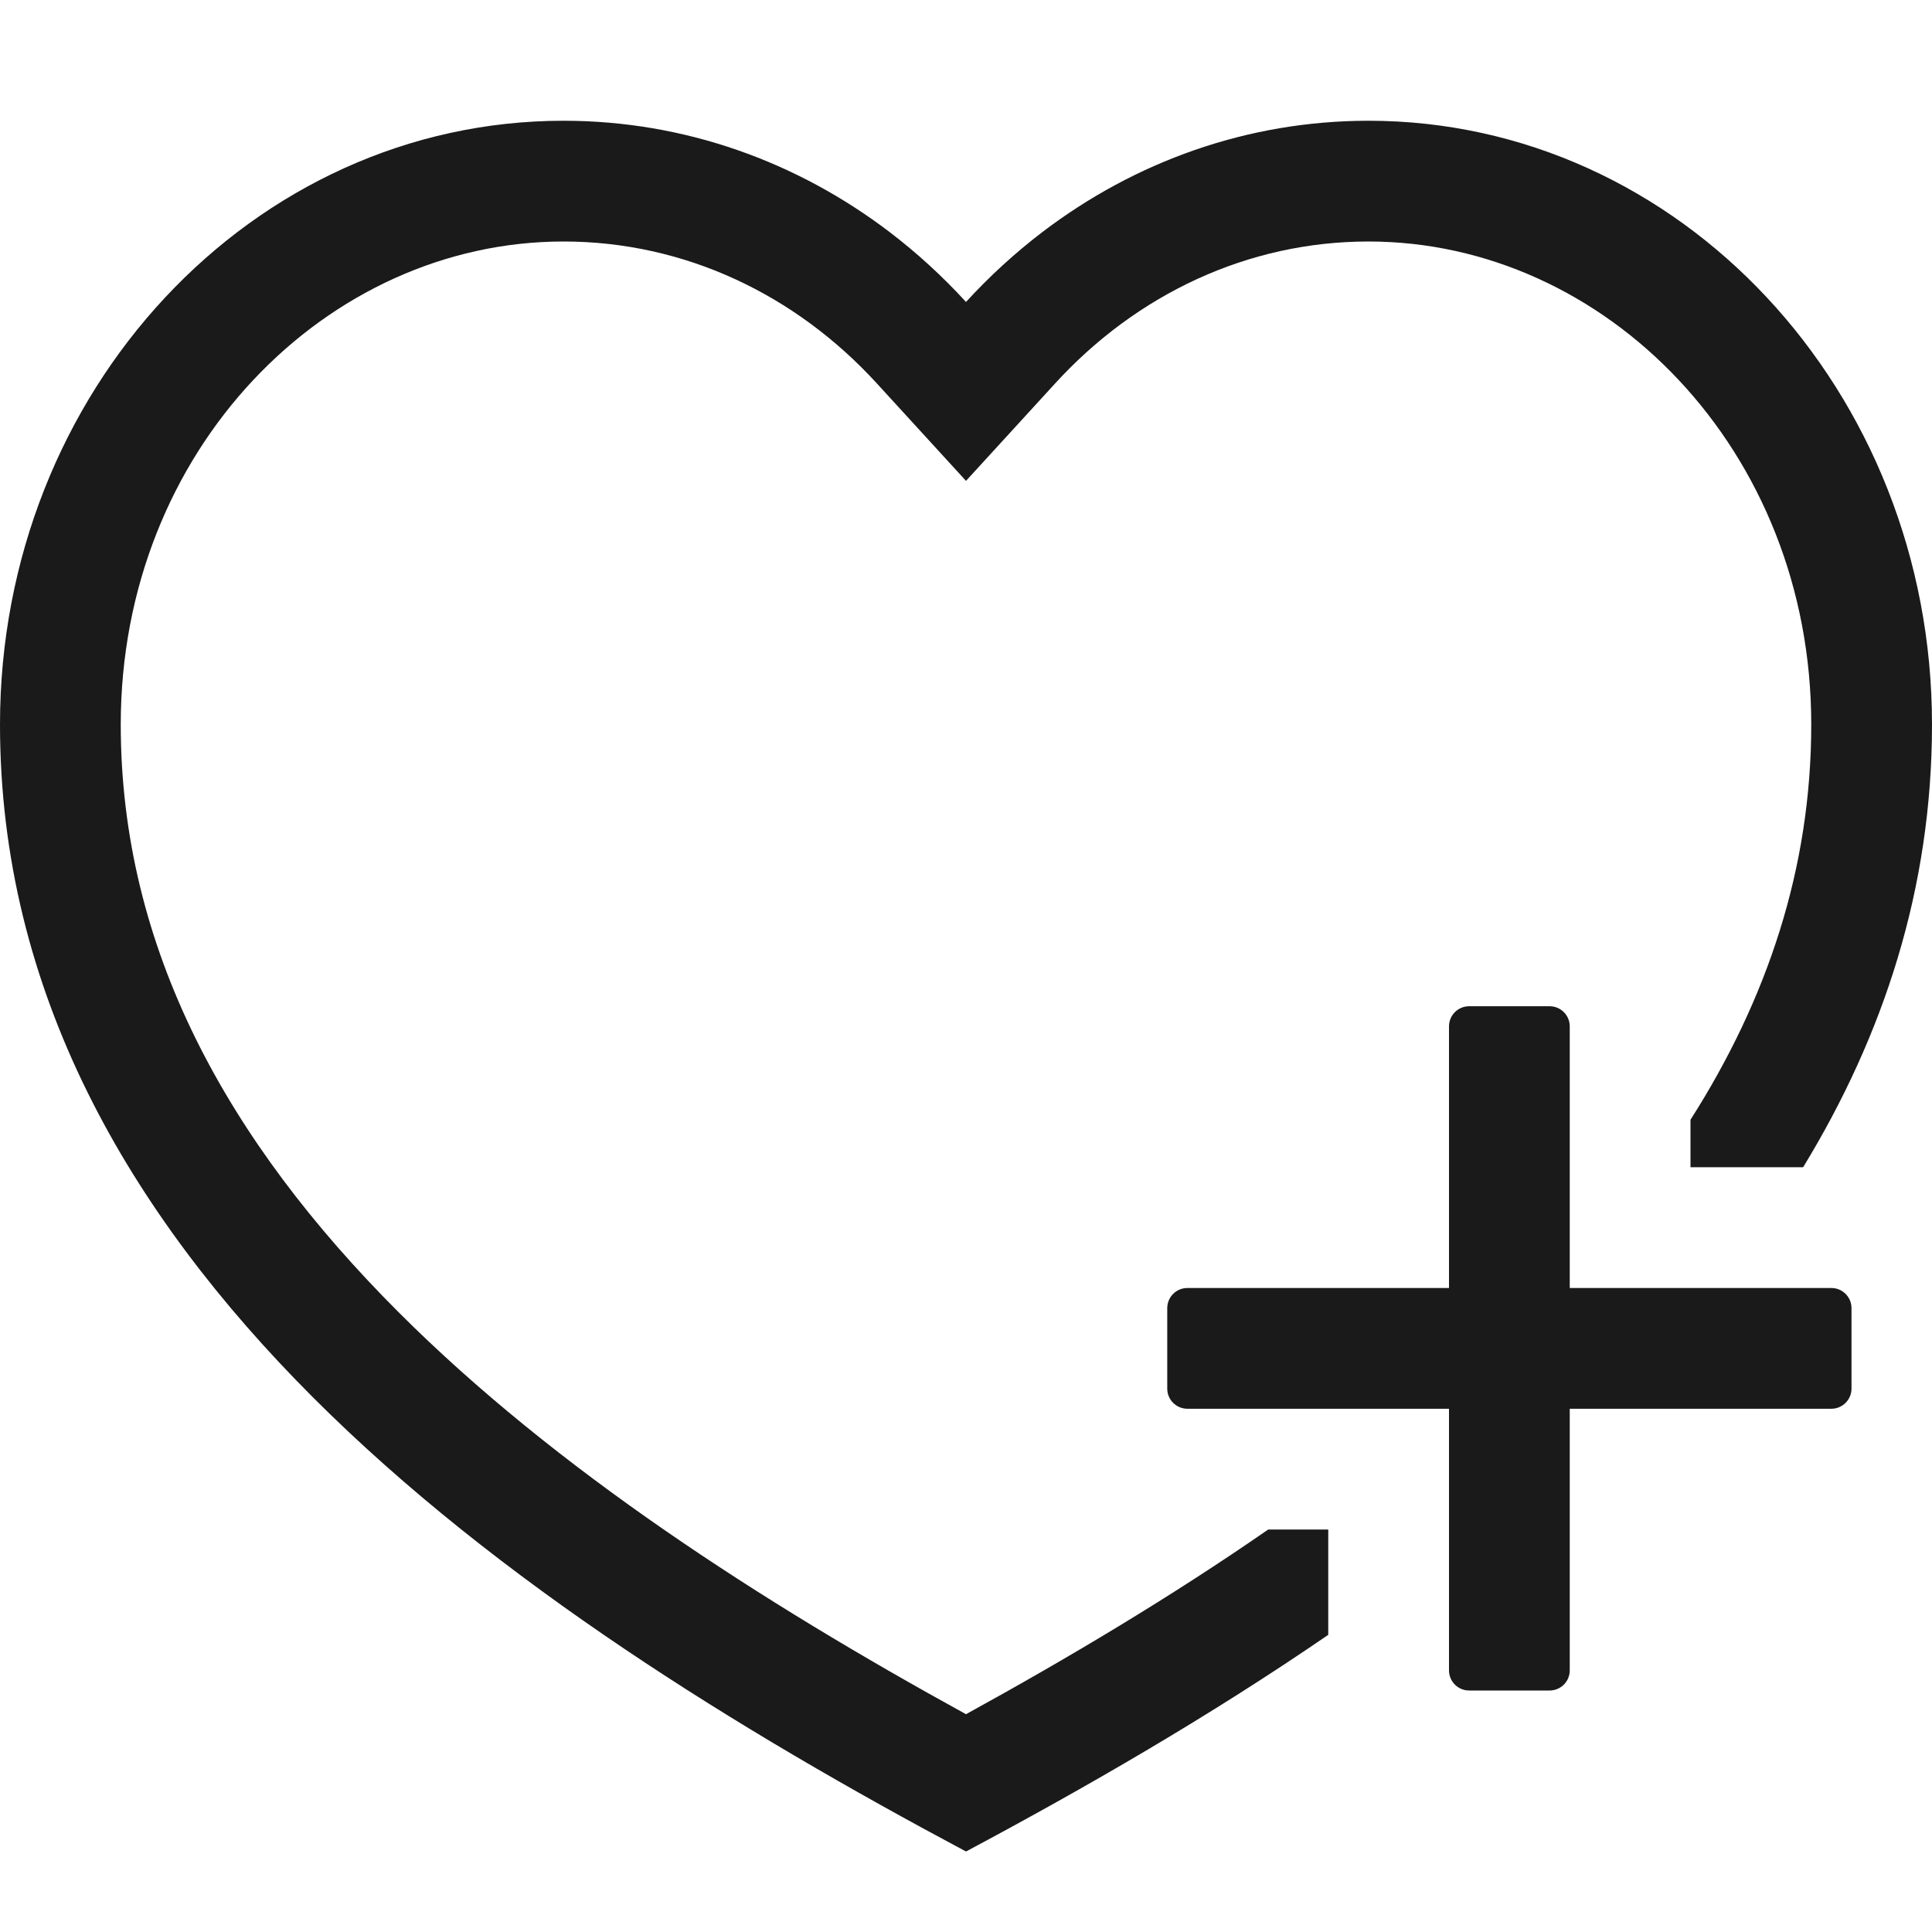
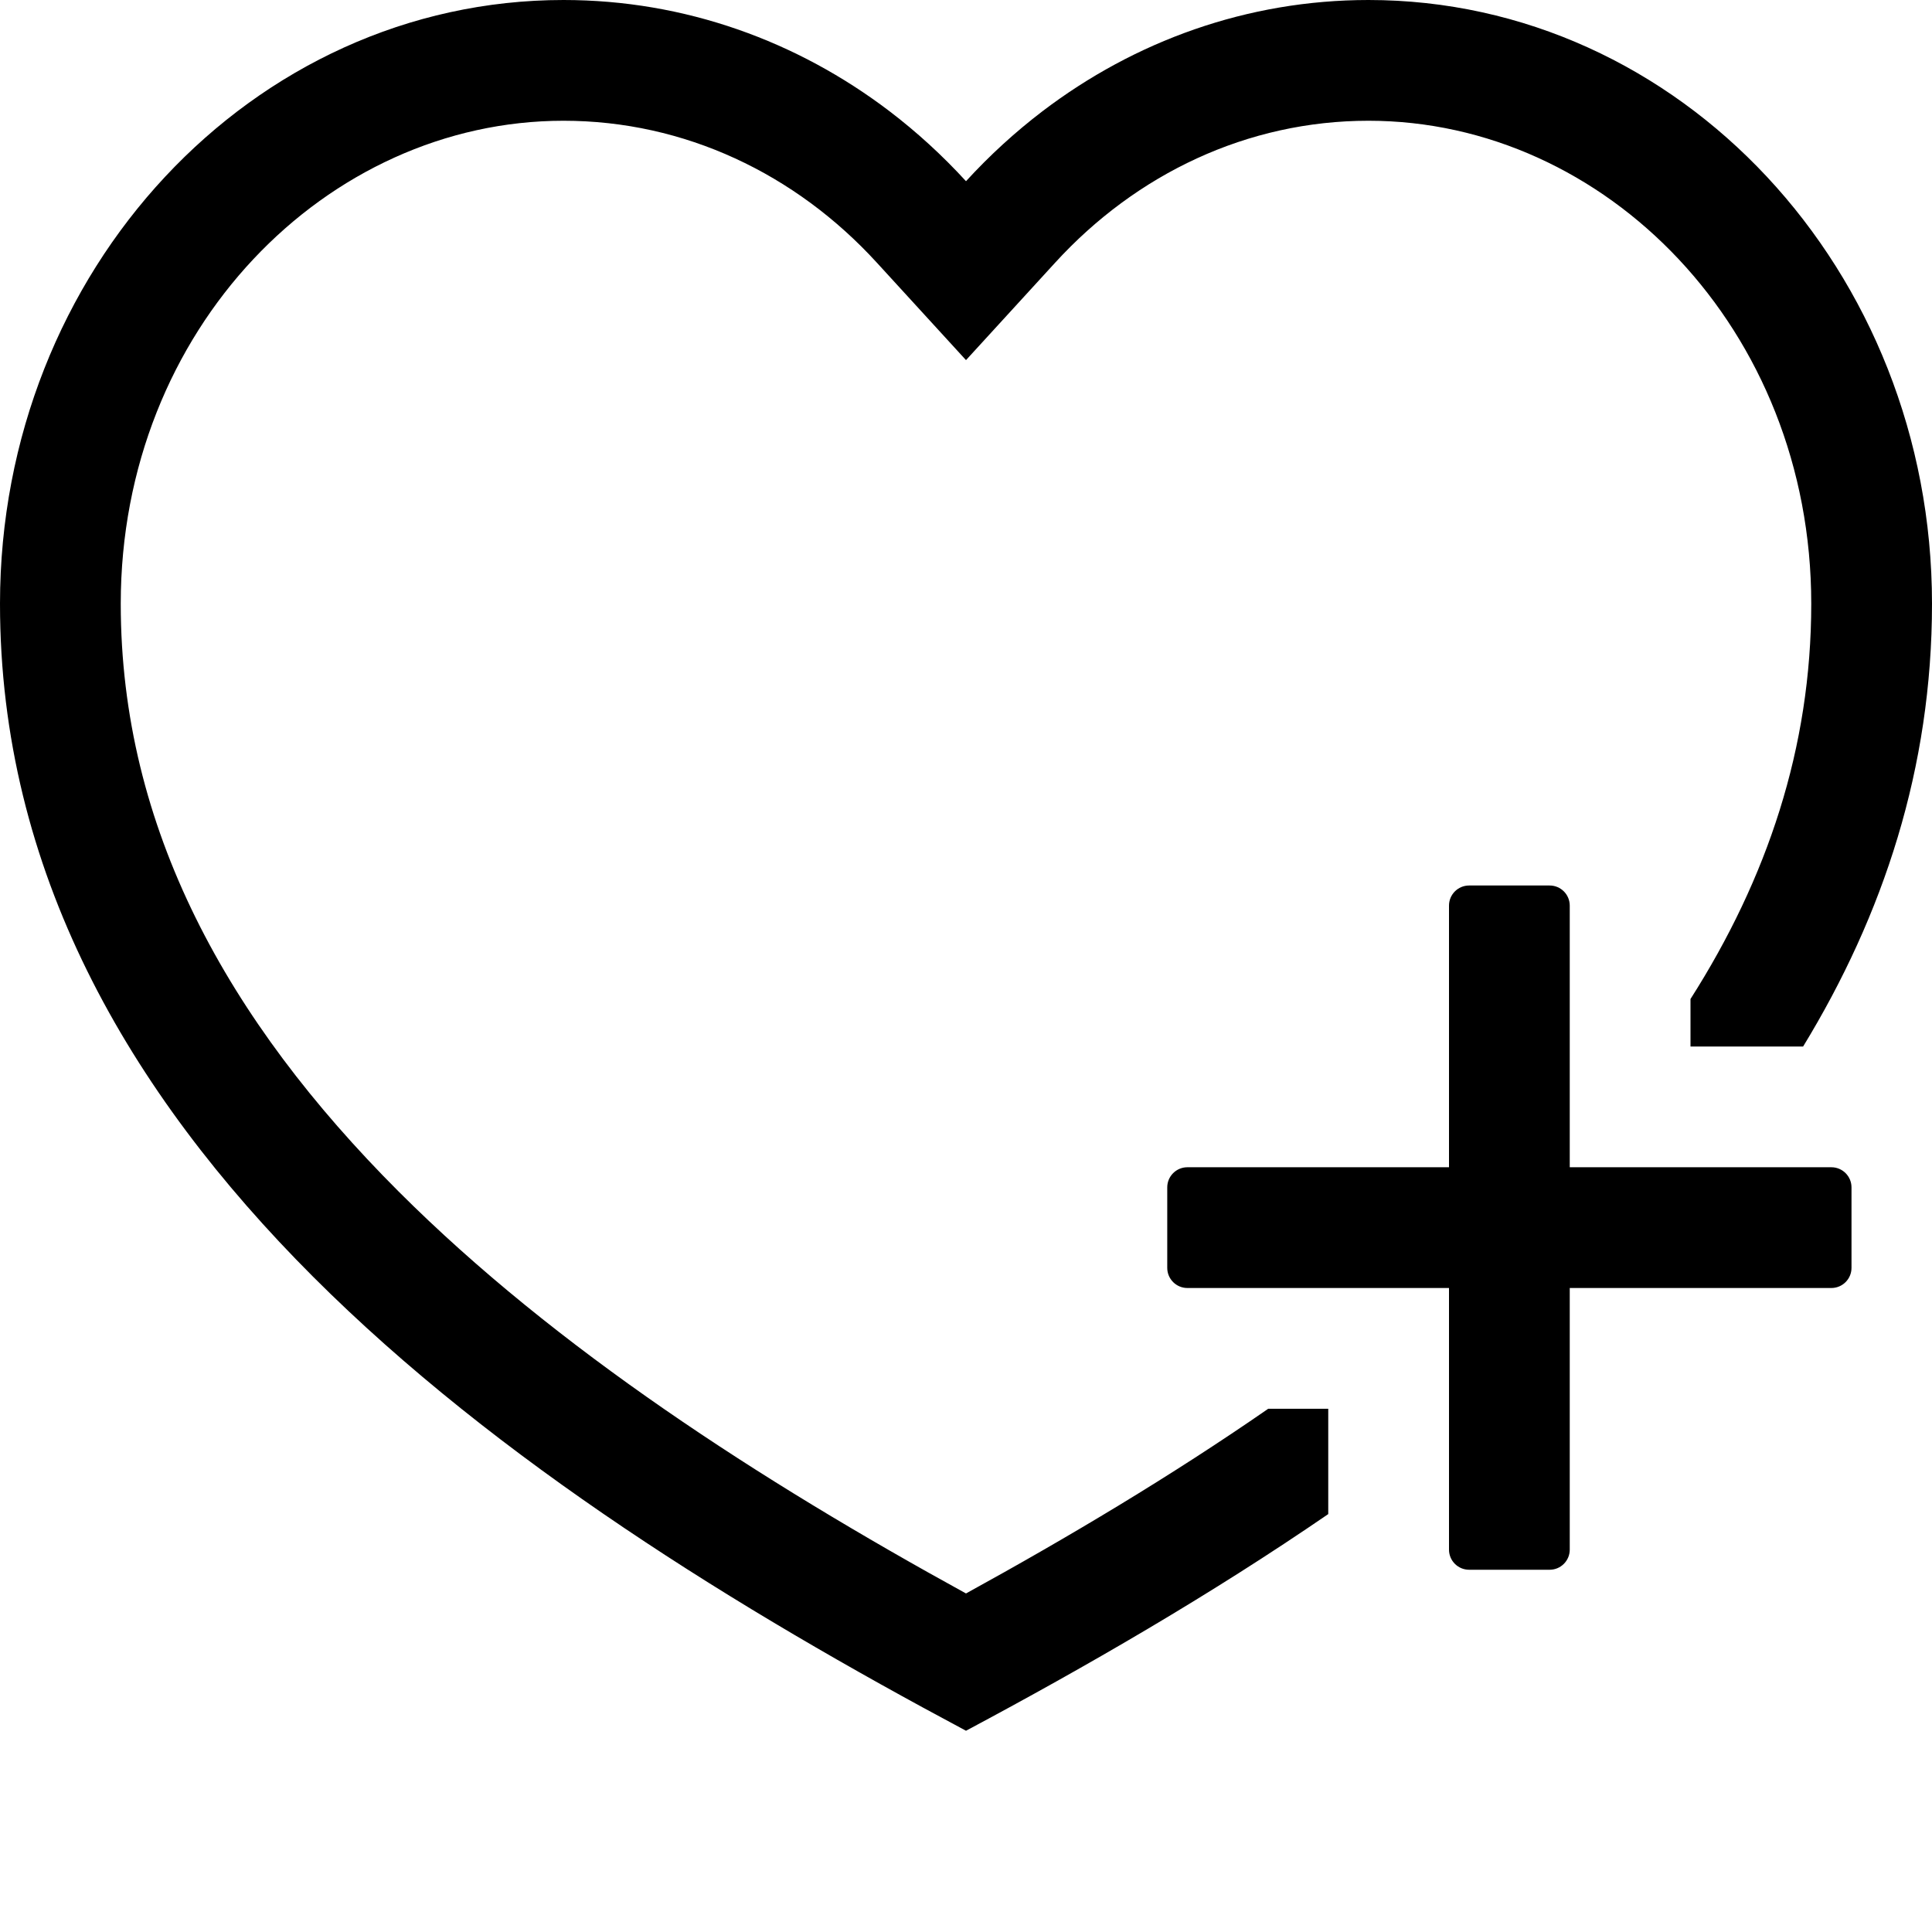
- <svg xmlns="http://www.w3.org/2000/svg" fill="none" version="1.1" width="48" height="48" viewBox="0 0 48 48">
-   <defs>
-     <clipPath id="relay_svg_wgXDuG">
-       <path d="M0 0L48 0L48 48L0 48L0 0Z" />
-     </clipPath>
-   </defs>
-   <g style="mix-blend-mode:pass-through;opacity: 1;" transform="matrix(1,0,0,1,0,0)">
-     <g clip-path="url(#relay_svg_wgXDuG)">
-       <g style="mix-blend-mode:pass-through;opacity: 1;" transform="matrix(1,0,0,1,0,3)">
-         <path d="M24 4.502C23.416 3.864 22.779 3.281 22.098 2.762C19.811 1.023 17.018 0 14 0C6.267 0 0 6.716 0 15C0 28.255 12.745 37 24 43C26.983 41.409 30.073 39.626 33 37.617L33 35L31.509 35C29.106 36.664 26.552 38.187 24 39.589C18.909 36.793 13.813 33.512 9.9 29.599C5.654 25.352 3 20.57 3 15C3 8.174 8.116 3 14 3C17.007 3 19.766 4.317 21.786 6.527L24 8.947L26.214 6.527C28.234 4.317 30.993 3 34 3C39.884 3 45 8.174 45 15C45 18.576 43.907 21.826 42 24.82L42 26L44.798 26C46.795 22.726 48 19.076 48 15C48 6.716 41.733 0 34 0C30.982 0 28.189 1.023 25.902 2.762C25.221 3.281 24.584 3.864 24 4.502ZM38.5 22C38.777 22 39 22.224 39 22.5L39 29L45.5 29C45.776 29 46 29.224 46 29.5L46 31.5C46 31.776 45.776 32 45.5 32L39 32L39 38.5C39 38.776 38.777 39 38.5 39L36.5 39C36.223 39 36 38.776 36 38.5L36 32L29.5 32C29.224 32 29 31.776 29 31.5L29 29.5C29 29.224 29.224 29 29.5 29L36 29L36 22.5C36 22.224 36.223 22 36.5 22L38.5 22Z" fill-rule="NONZERO" fill="#1a1a1a" fill-opacity="1" style="mix-blend-mode:normal" />
-       </g>
-     </g>
-   </g>
+ <svg xmlns="http://www.w3.org/2000/svg" viewBox="0 0 48 48">
+   <path d="M24 4.502C23.416 3.864 22.779 3.281 22.098 2.762C19.811 1.023 17.018 0 14 0C6.267 0 0 6.716 0 15C0 28.255 12.745 37 24 43C26.983 41.409 30.073 39.626 33 37.617L33 35L31.509 35C29.106 36.664 26.552 38.187 24 39.589C18.909 36.793 13.813 33.512 9.9 29.599C5.654 25.352 3 20.57 3 15C3 8.174 8.116 3 14 3C17.007 3 19.766 4.317 21.786 6.527L24 8.947L26.214 6.527C28.234 4.317 30.993 3 34 3C39.884 3 45 8.174 45 15C45 18.576 43.907 21.826 42 24.82L42 26L44.798 26C46.795 22.726 48 19.076 48 15C48 6.716 41.733 0 34 0C30.982 0 28.189 1.023 25.902 2.762C25.221 3.281 24.584 3.864 24 4.502ZM38.5 22C38.777 22 39 22.224 39 22.5L39 29L45.5 29C45.776 29 46 29.224 46 29.5L46 31.5C46 31.776 45.776 32 45.5 32L39 32L39 38.5C39 38.776 38.777 39 38.5 39L36.5 39C36.223 39 36 38.776 36 38.5L36 32L29.5 32C29.224 32 29 31.776 29 31.5L29 29.5C29 29.224 29.224 29 29.5 29L36 29L36 22.5C36 22.224 36.223 22 36.5 22L38.5 22Z" />
</svg>
